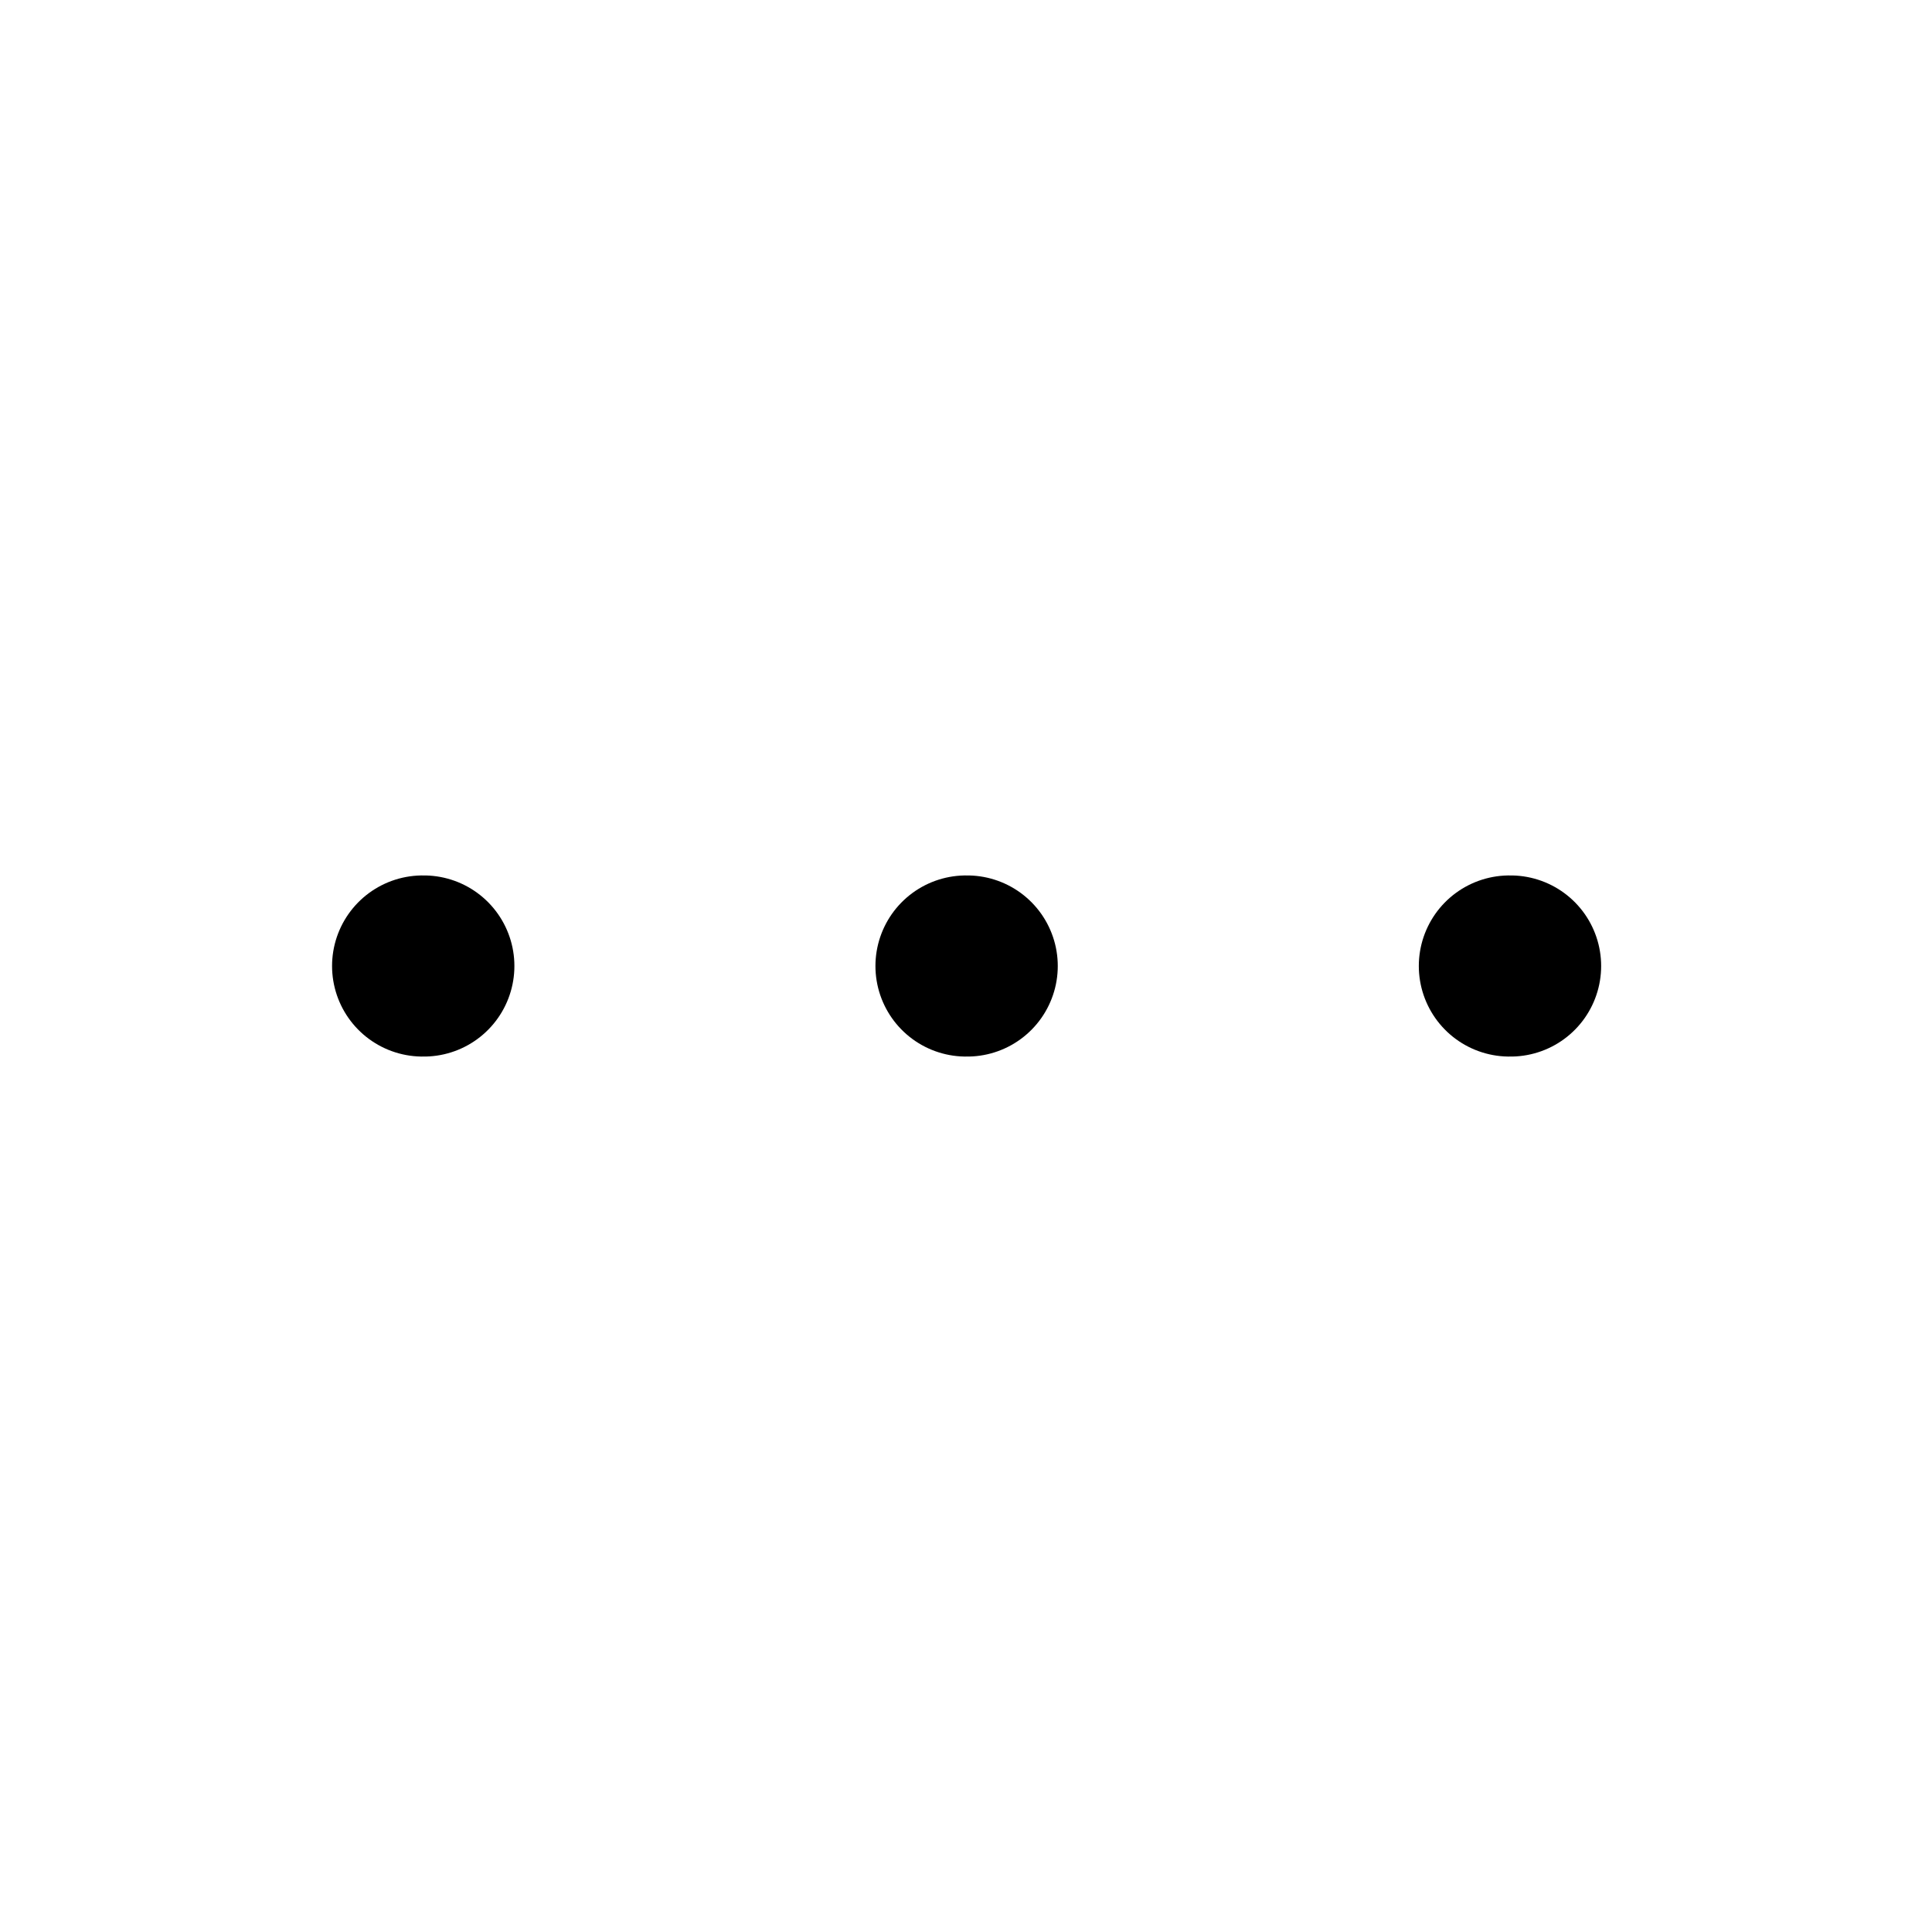
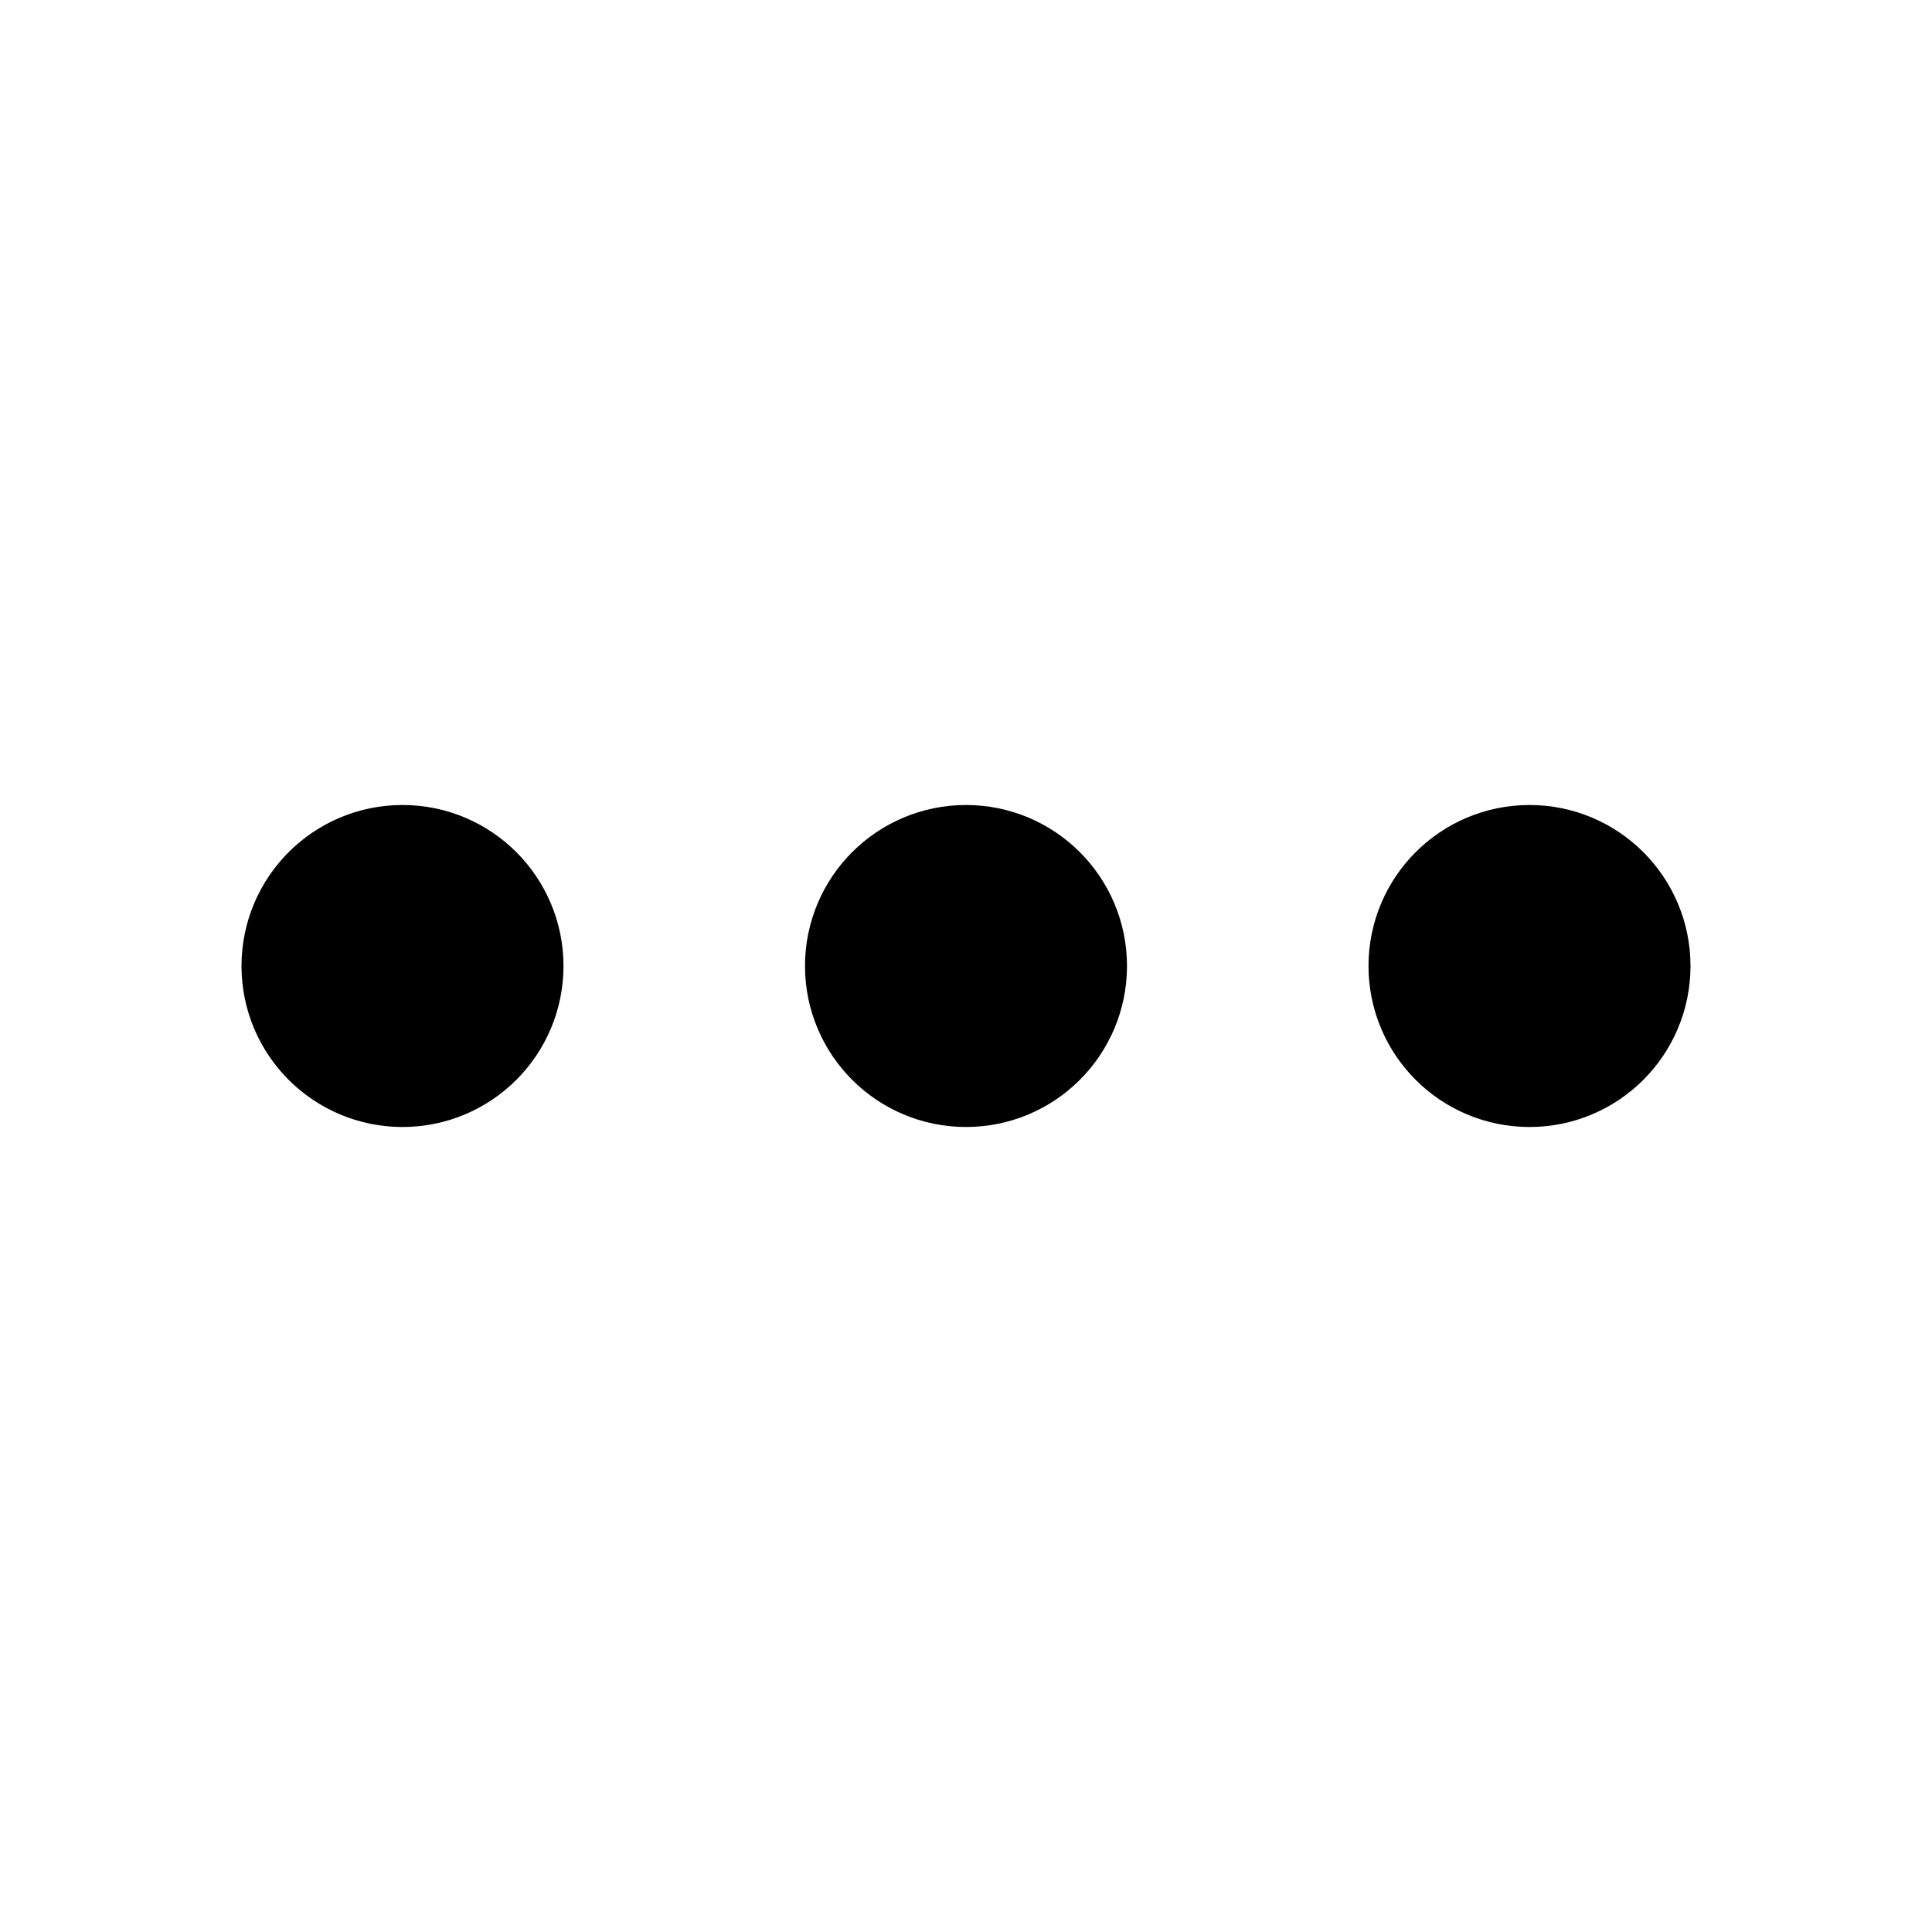
- <svg xmlns="http://www.w3.org/2000/svg" width="16" height="16" viewBox="0 0 16 16" fill="none" stroke="currentColor" stroke-width="1.5" stroke-linecap="round" stroke-linejoin="round">
-   <path d="M3.5 8h.01M8 8h.01M12.5 8h.01" />
+ <svg xmlns="http://www.w3.org/2000/svg" viewBox="0 0 24 24" fill="none" stroke="currentColor" stroke-width="2" stroke-linecap="round" stroke-linejoin="round">
+   <circle cx="12" cy="12" r="1" />
+   <circle cx="19" cy="12" r="1" />
+   <circle cx="5" cy="12" r="1" />
</svg>
